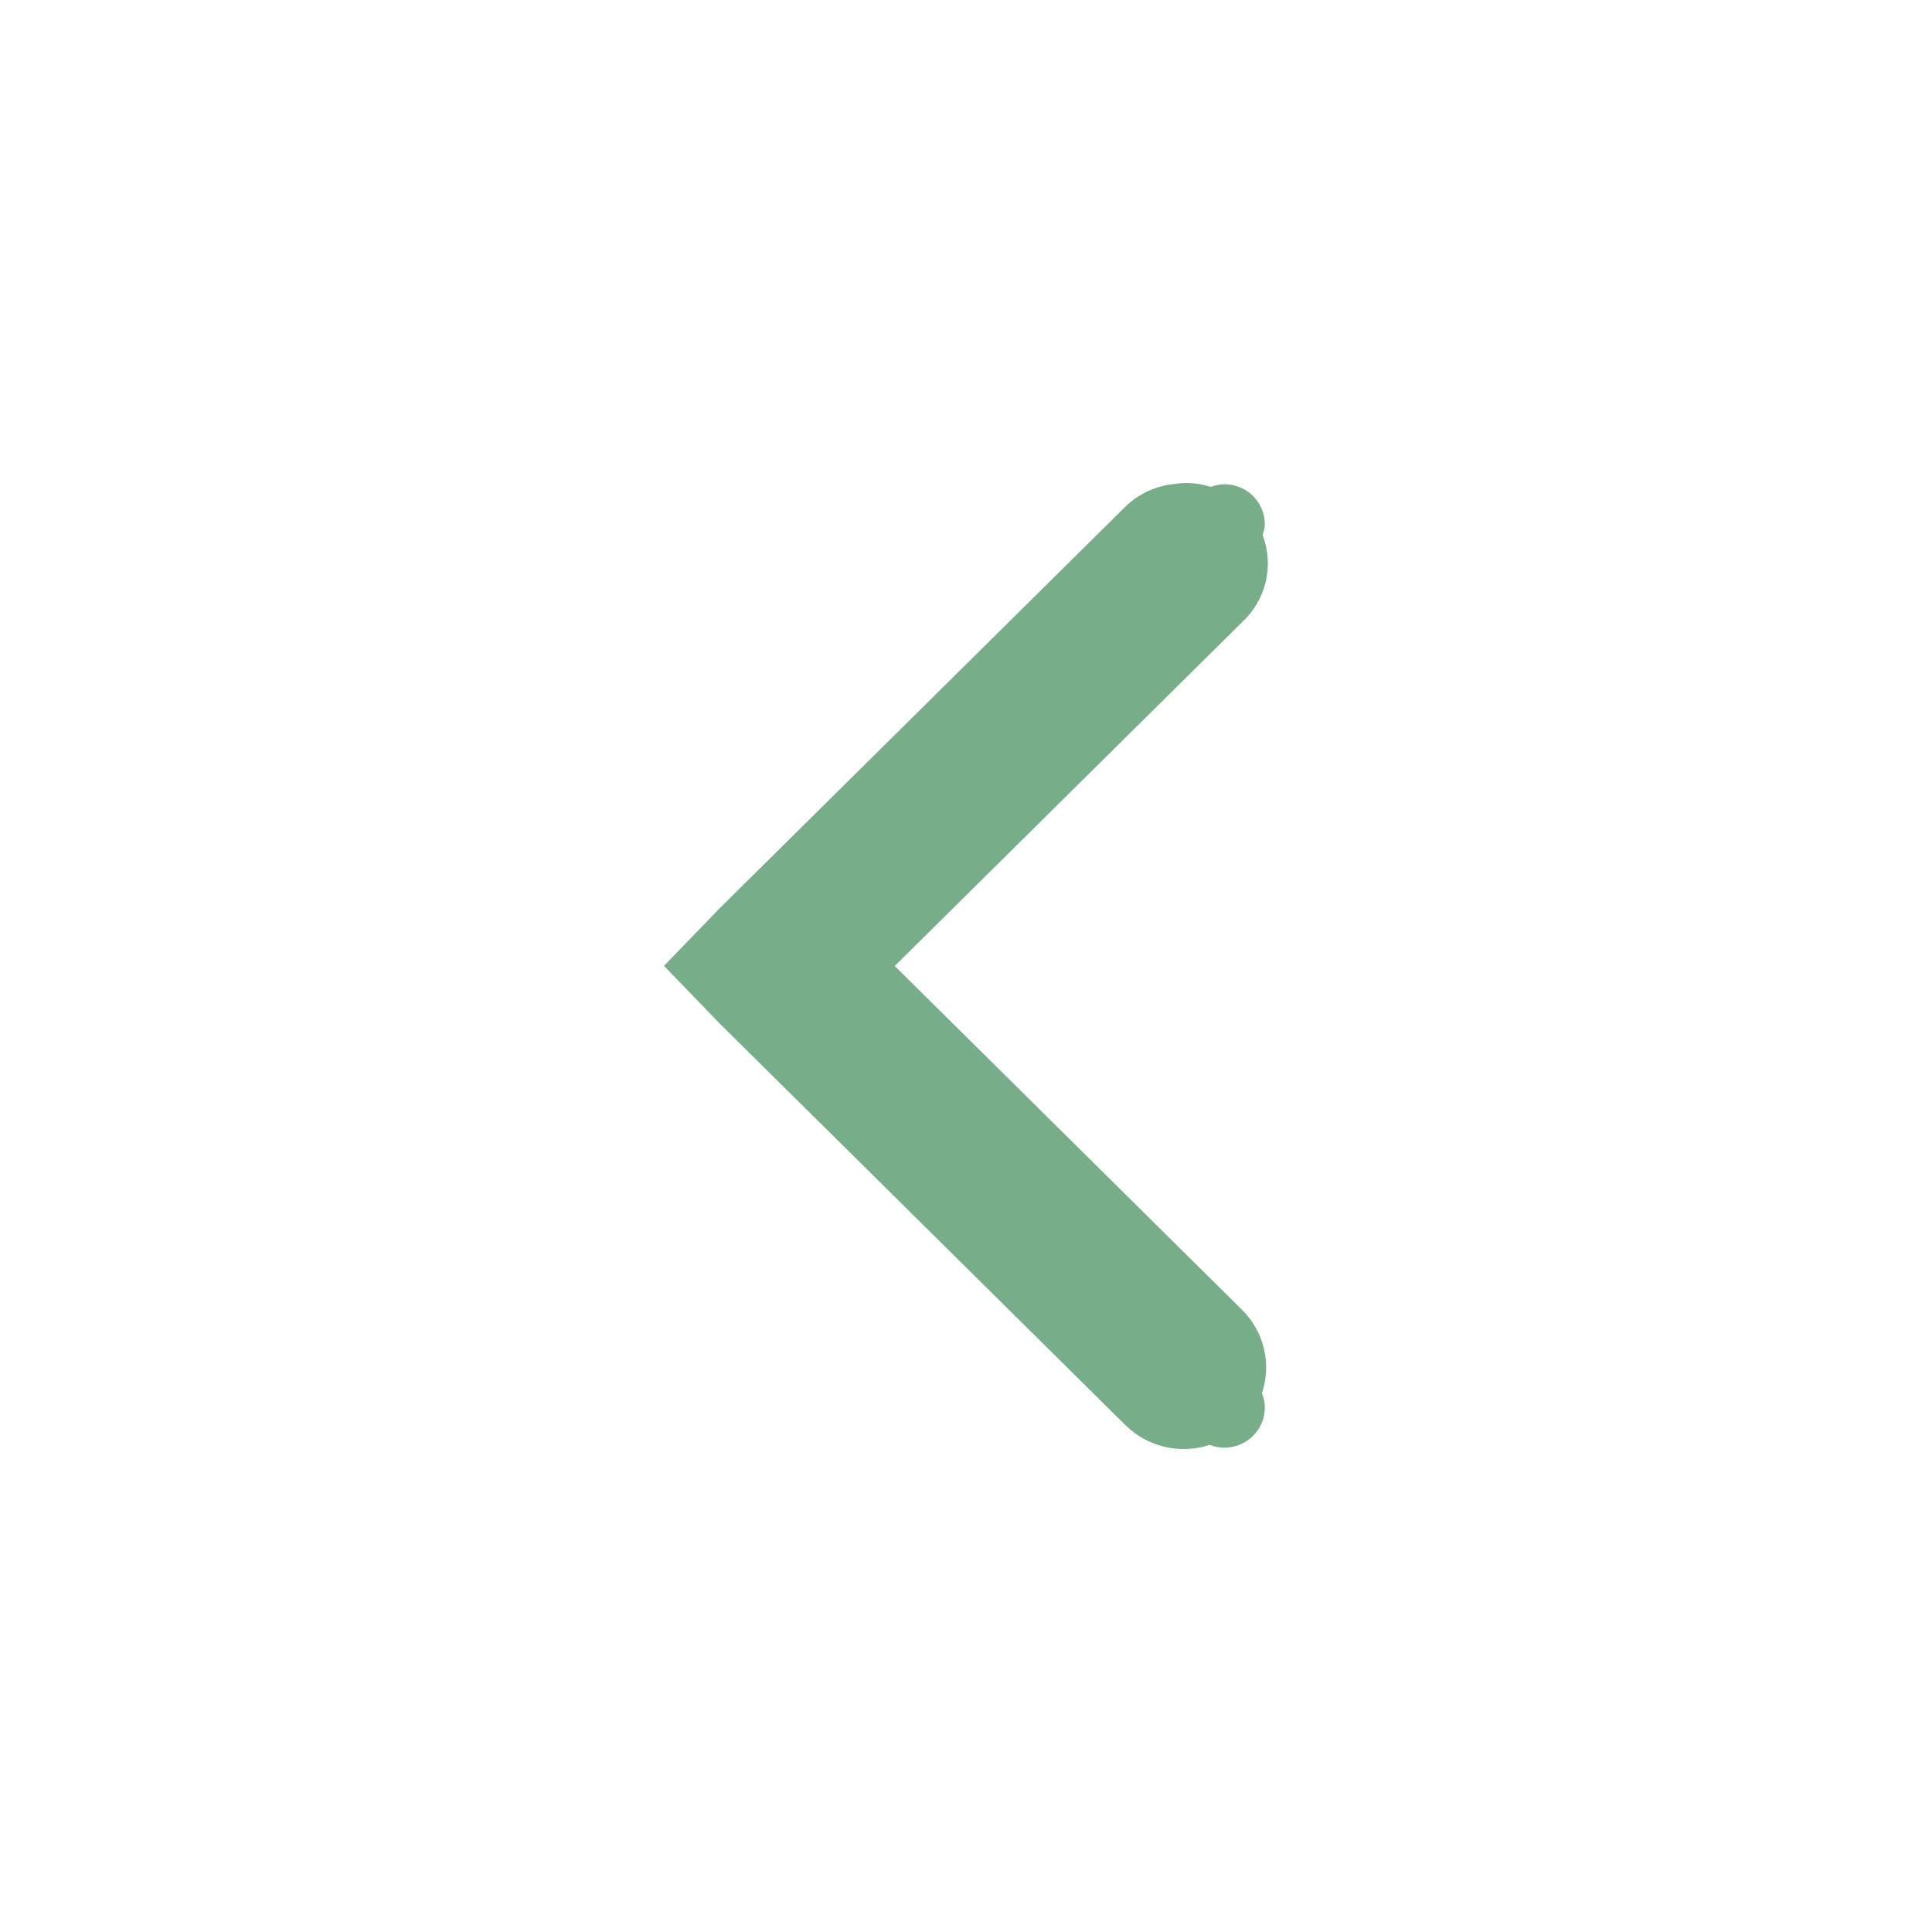
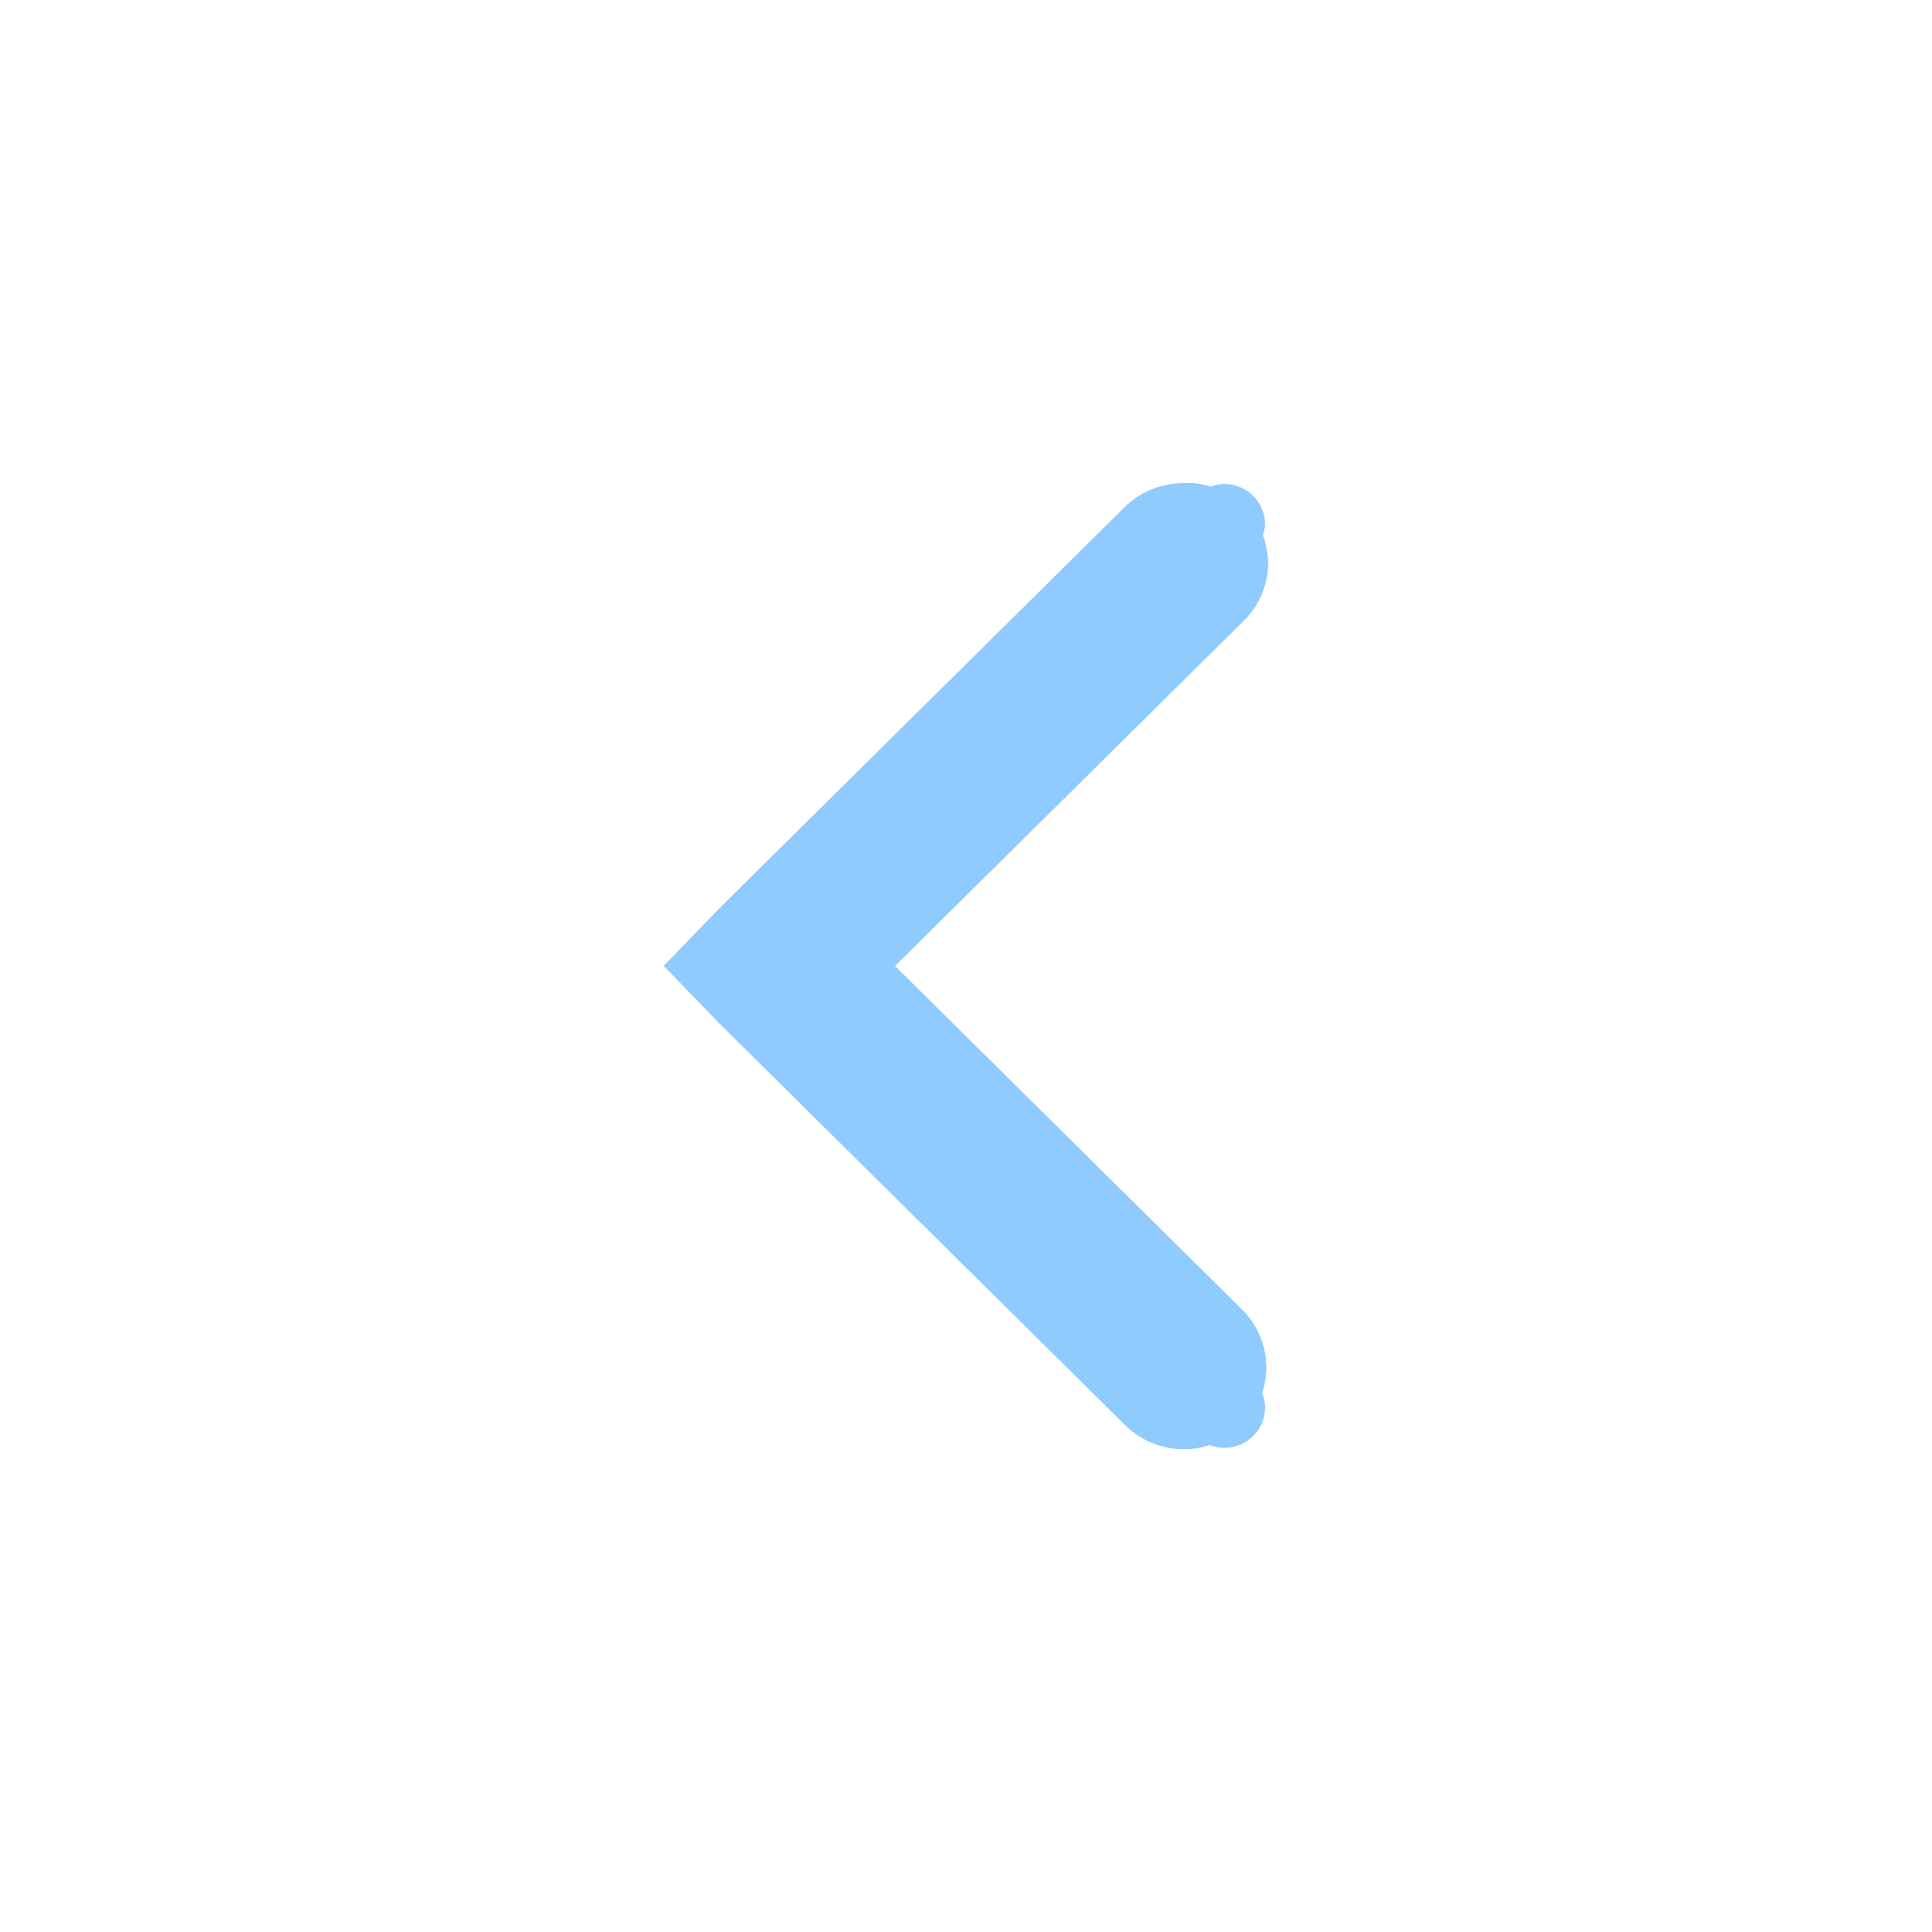
<svg xmlns="http://www.w3.org/2000/svg" height="16" id="svg7384" version="1.1" width="16">
  <defs id="defs7386">
    <filter style="color-interpolation-filters:sRGB;" id="filter3345">
-       <feColorMatrix type="hueRotate" values="40" result="color1" id="feColorMatrix3347" />
-       <feColorMatrix type="saturate" values="1" result="color2" id="feColorMatrix3349" />
+       <feComposite in2="SourceGraphic" operator="arithmetic" k1="0" k2="1" result="composite1" id="feComposite3347" />
+       <feColorMatrix in="composite1" values="1" type="saturate" result="colormatrix1" id="feColorMatrix3349" />
+       <feFlood flood-opacity="1" flood-color="rgb(1,103,255)" result="flood1" id="feFlood3351" />
+       <feBlend in="flood1" in2="colormatrix1" mode="screen" result="blend1" id="feBlend3353" />
+       <feBlend in2="blend1" mode="darken" result="blend2" id="feBlend3355" />
+       <feColorMatrix in="blend2" values="1" type="saturate" result="colormatrix2" id="feColorMatrix3357" />
+       <feComposite in="colormatrix2" in2="SourceGraphic" operator="in" k2="1" result="composite2" id="feComposite3359" />
    </filter>
  </defs>
  <g id="layer9" style="display:inline" transform="translate(-100.0002,-747)" />
  <g id="layer10" transform="translate(-100.0002,-747)" />
  <g id="layer11" transform="translate(-100.0002,-747)" />
  <g id="layer13" transform="translate(-100.0002,-747)" />
  <g id="layer14" transform="translate(-100.0002,-747)" />
  <g id="layer15" style="display:inline" transform="translate(-100.0002,-747)" />
  <g id="g71291" style="display:inline" transform="translate(-100.0002,-747)" />
  <g id="g4953" style="display:inline" transform="translate(-100.0002,-747)" />
  <g id="layer12" style="display:inline" transform="translate(-100.0002,-747)">
    <path style="color:#000000;font-style:normal;font-variant:normal;font-weight:normal;font-stretch:normal;font-size:medium;line-height:normal;font-family:Sans;-inkscape-font-specification:Sans;text-indent:0;text-align:start;text-decoration:none;text-decoration-line:none;letter-spacing:normal;word-spacing:normal;text-transform:none;direction:ltr;block-progression:tb;writing-mode:lr-tb;baseline-shift:baseline;text-anchor:start;display:inline;overflow:visible;visibility:visible;fill:#8fa876;fill-opacity:1;stroke:none;stroke-width:2;marker:none;enable-background:accumulate;filter:url(#filter3345)" d="m 109.823,751 a 0.672,0.665 0 0 0 -0.104,0.009 0.672,0.665 0 0 0 -0.399,0.187 l -3.359,3.325 -0.462,0.478 0.462,0.478 3.359,3.325 a 0.683,0.676 0 0 0 0.698,0.164 c 0.037,0.014 0.078,0.023 0.121,0.023 0.186,0 0.336,-0.148 0.336,-0.332 0,-0.042 -0.009,-0.082 -0.024,-0.119 a 0.683,0.676 0 0 0 -0.165,-0.691 l -2.876,-2.847 2.876,-2.847 a 0.672,0.665 0 0 0 0.171,-0.721 c 0.008,-0.029 0.018,-0.058 0.018,-0.09 0,-0.184 -0.15,-0.332 -0.336,-0.332 -0.04,0 -0.076,0.01 -0.112,0.022 A 0.672,0.665 0 0 0 109.823,751 Z" id="path6040" />
  </g>
</svg>
